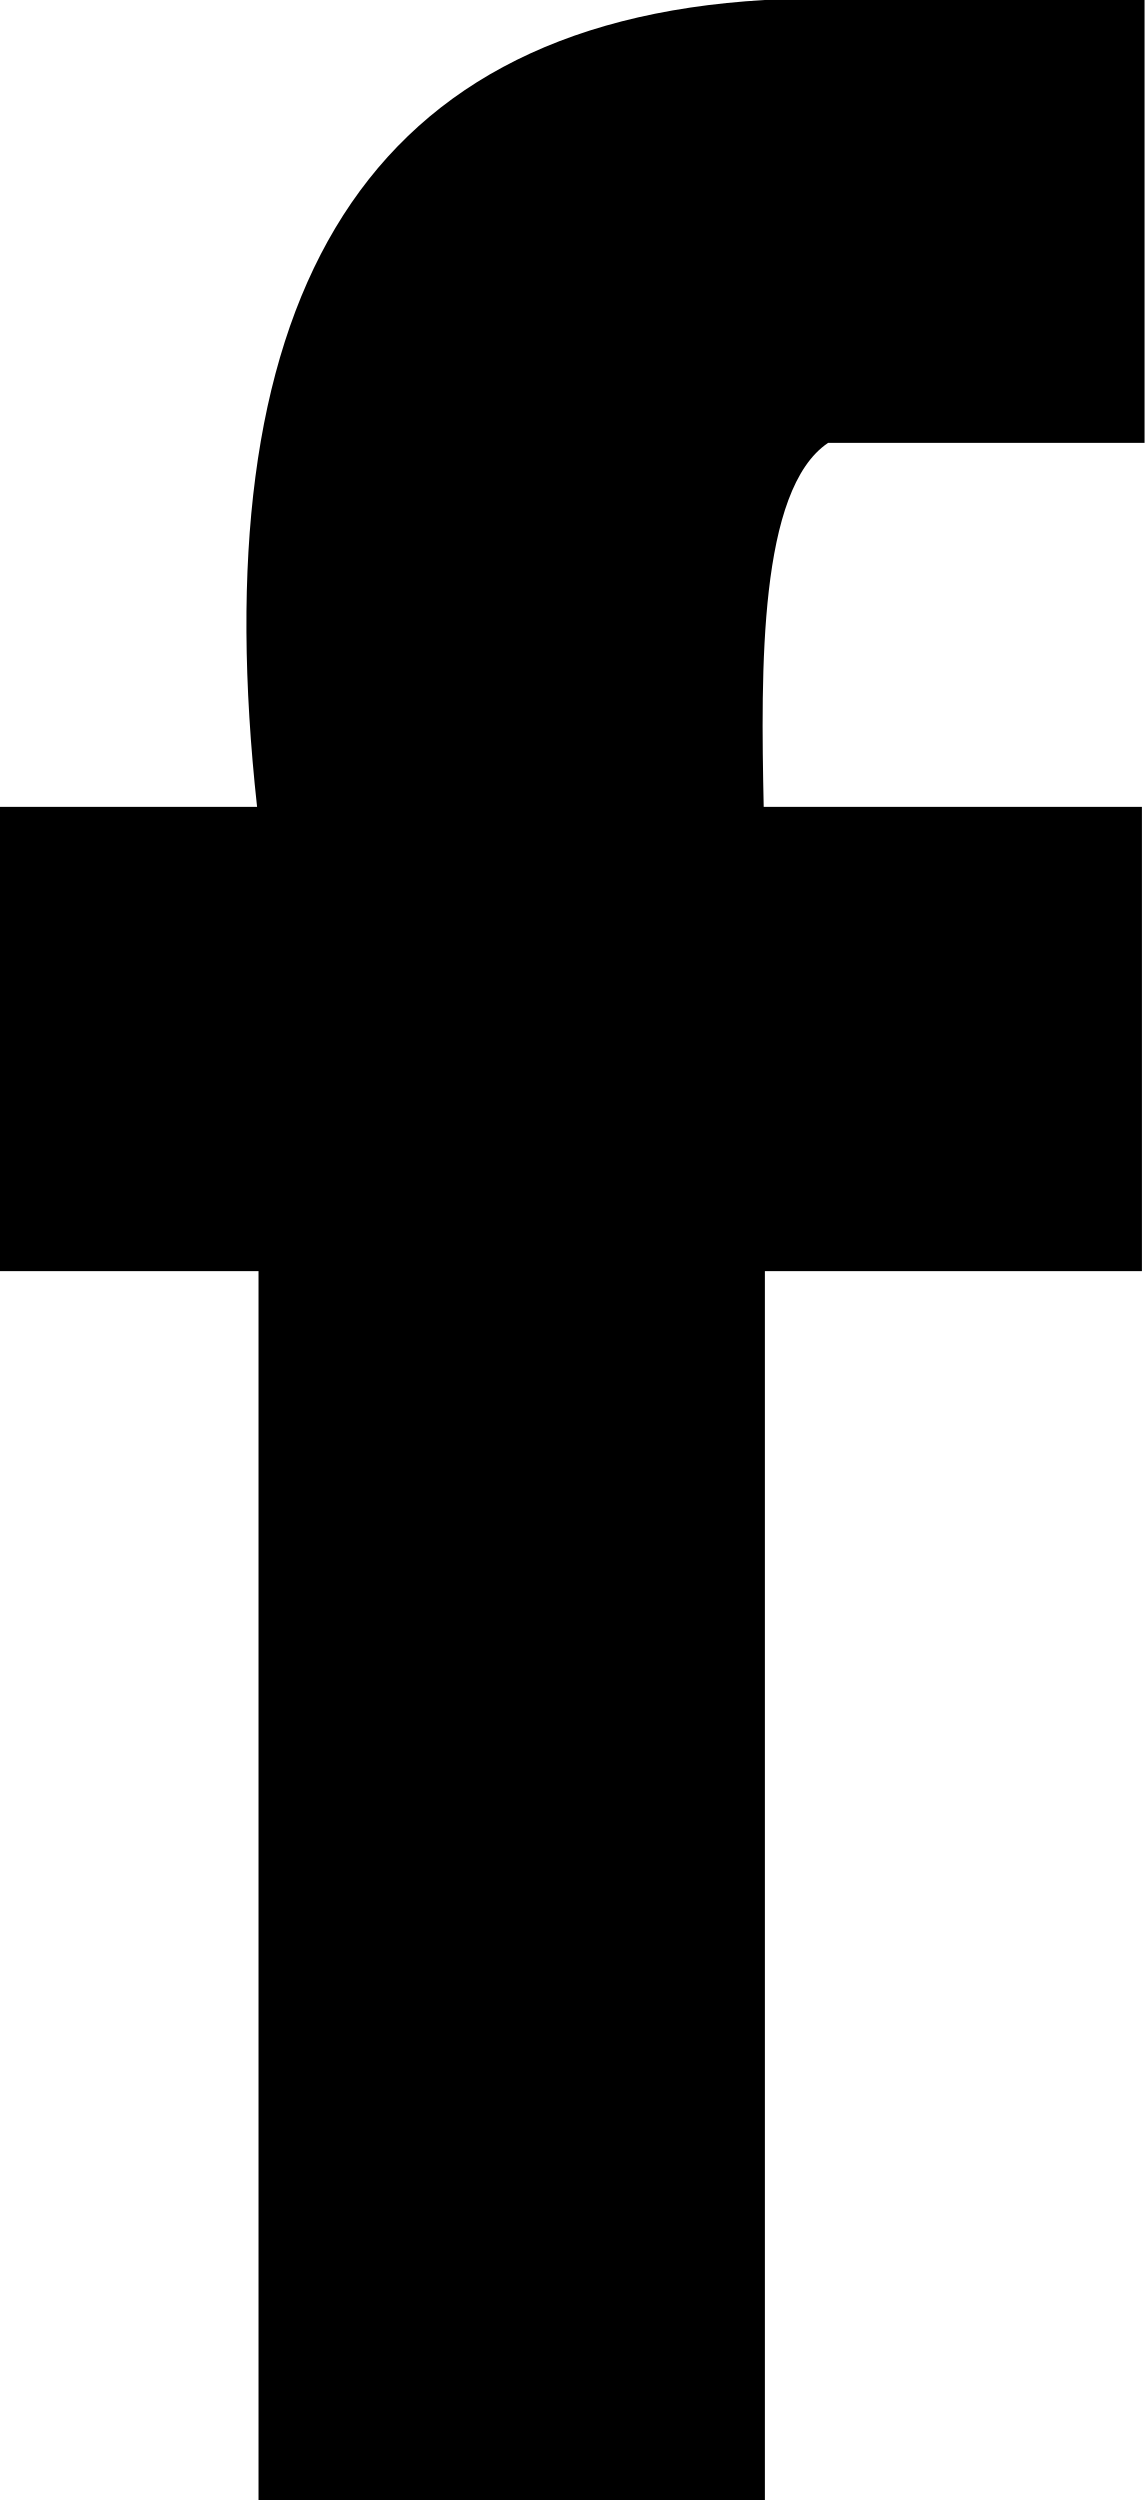
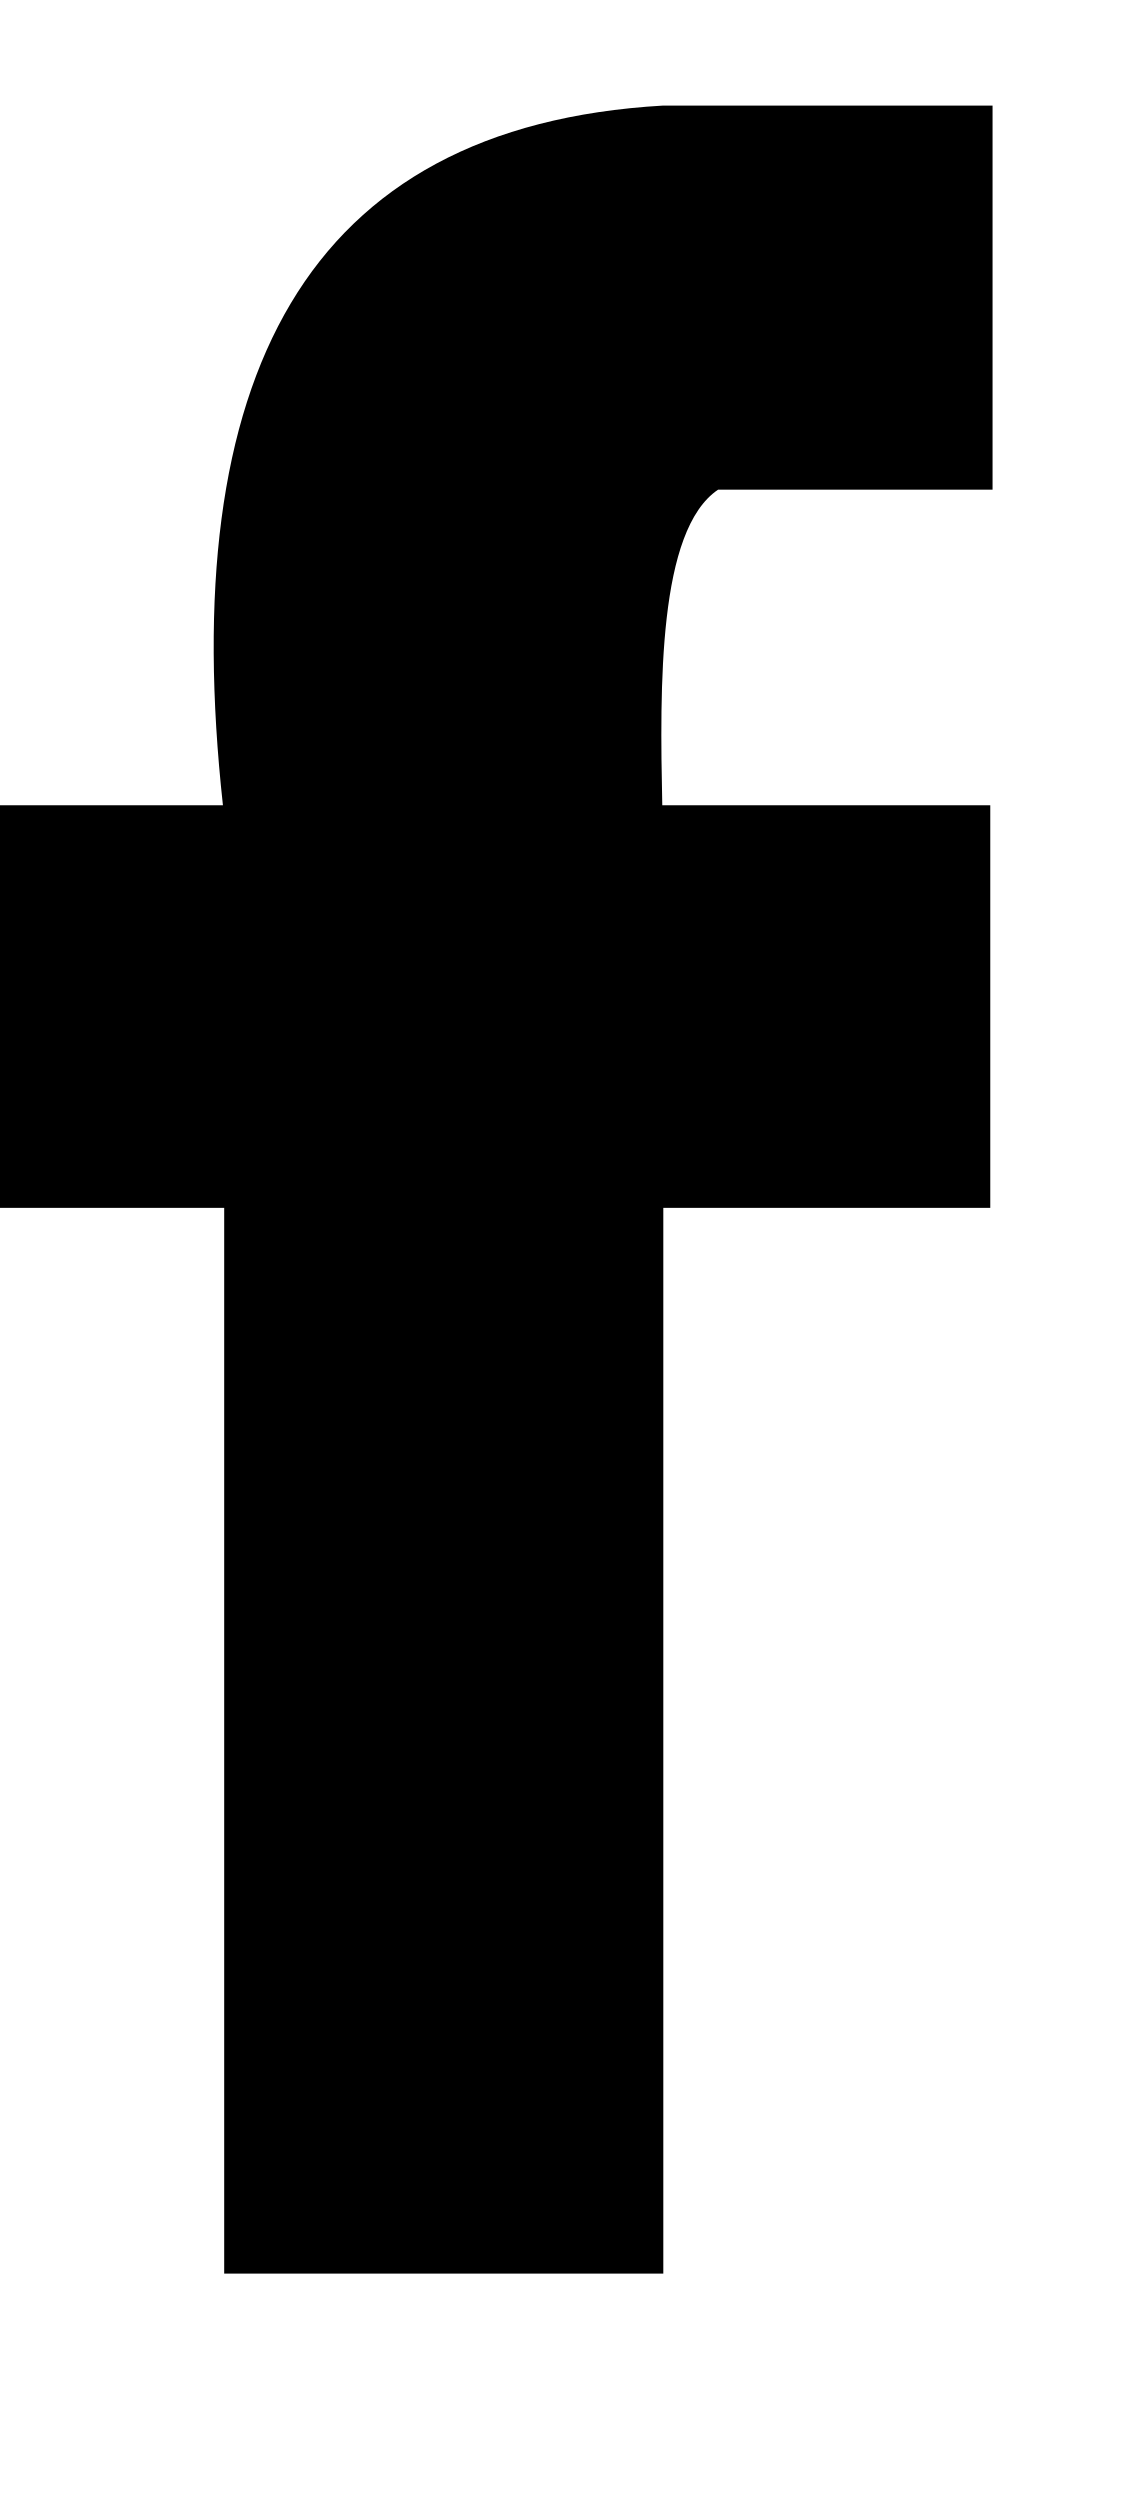
- <svg xmlns="http://www.w3.org/2000/svg" version="1.0" width="8.672" height="18.944">
+ <svg xmlns="http://www.w3.org/2000/svg" version="1.0" viewBox="0 0 10 20" width="8.672" height="18.944">
  <path d="M6.275 3.356h2.398V0H5.795C2.656.181 1.54 2.387 1.948 6.114H0v3.518h1.959v9.312h3.837V9.632h2.857V6.114H5.787c-.022-1.045-.037-2.405.488-2.758z" />
</svg>
